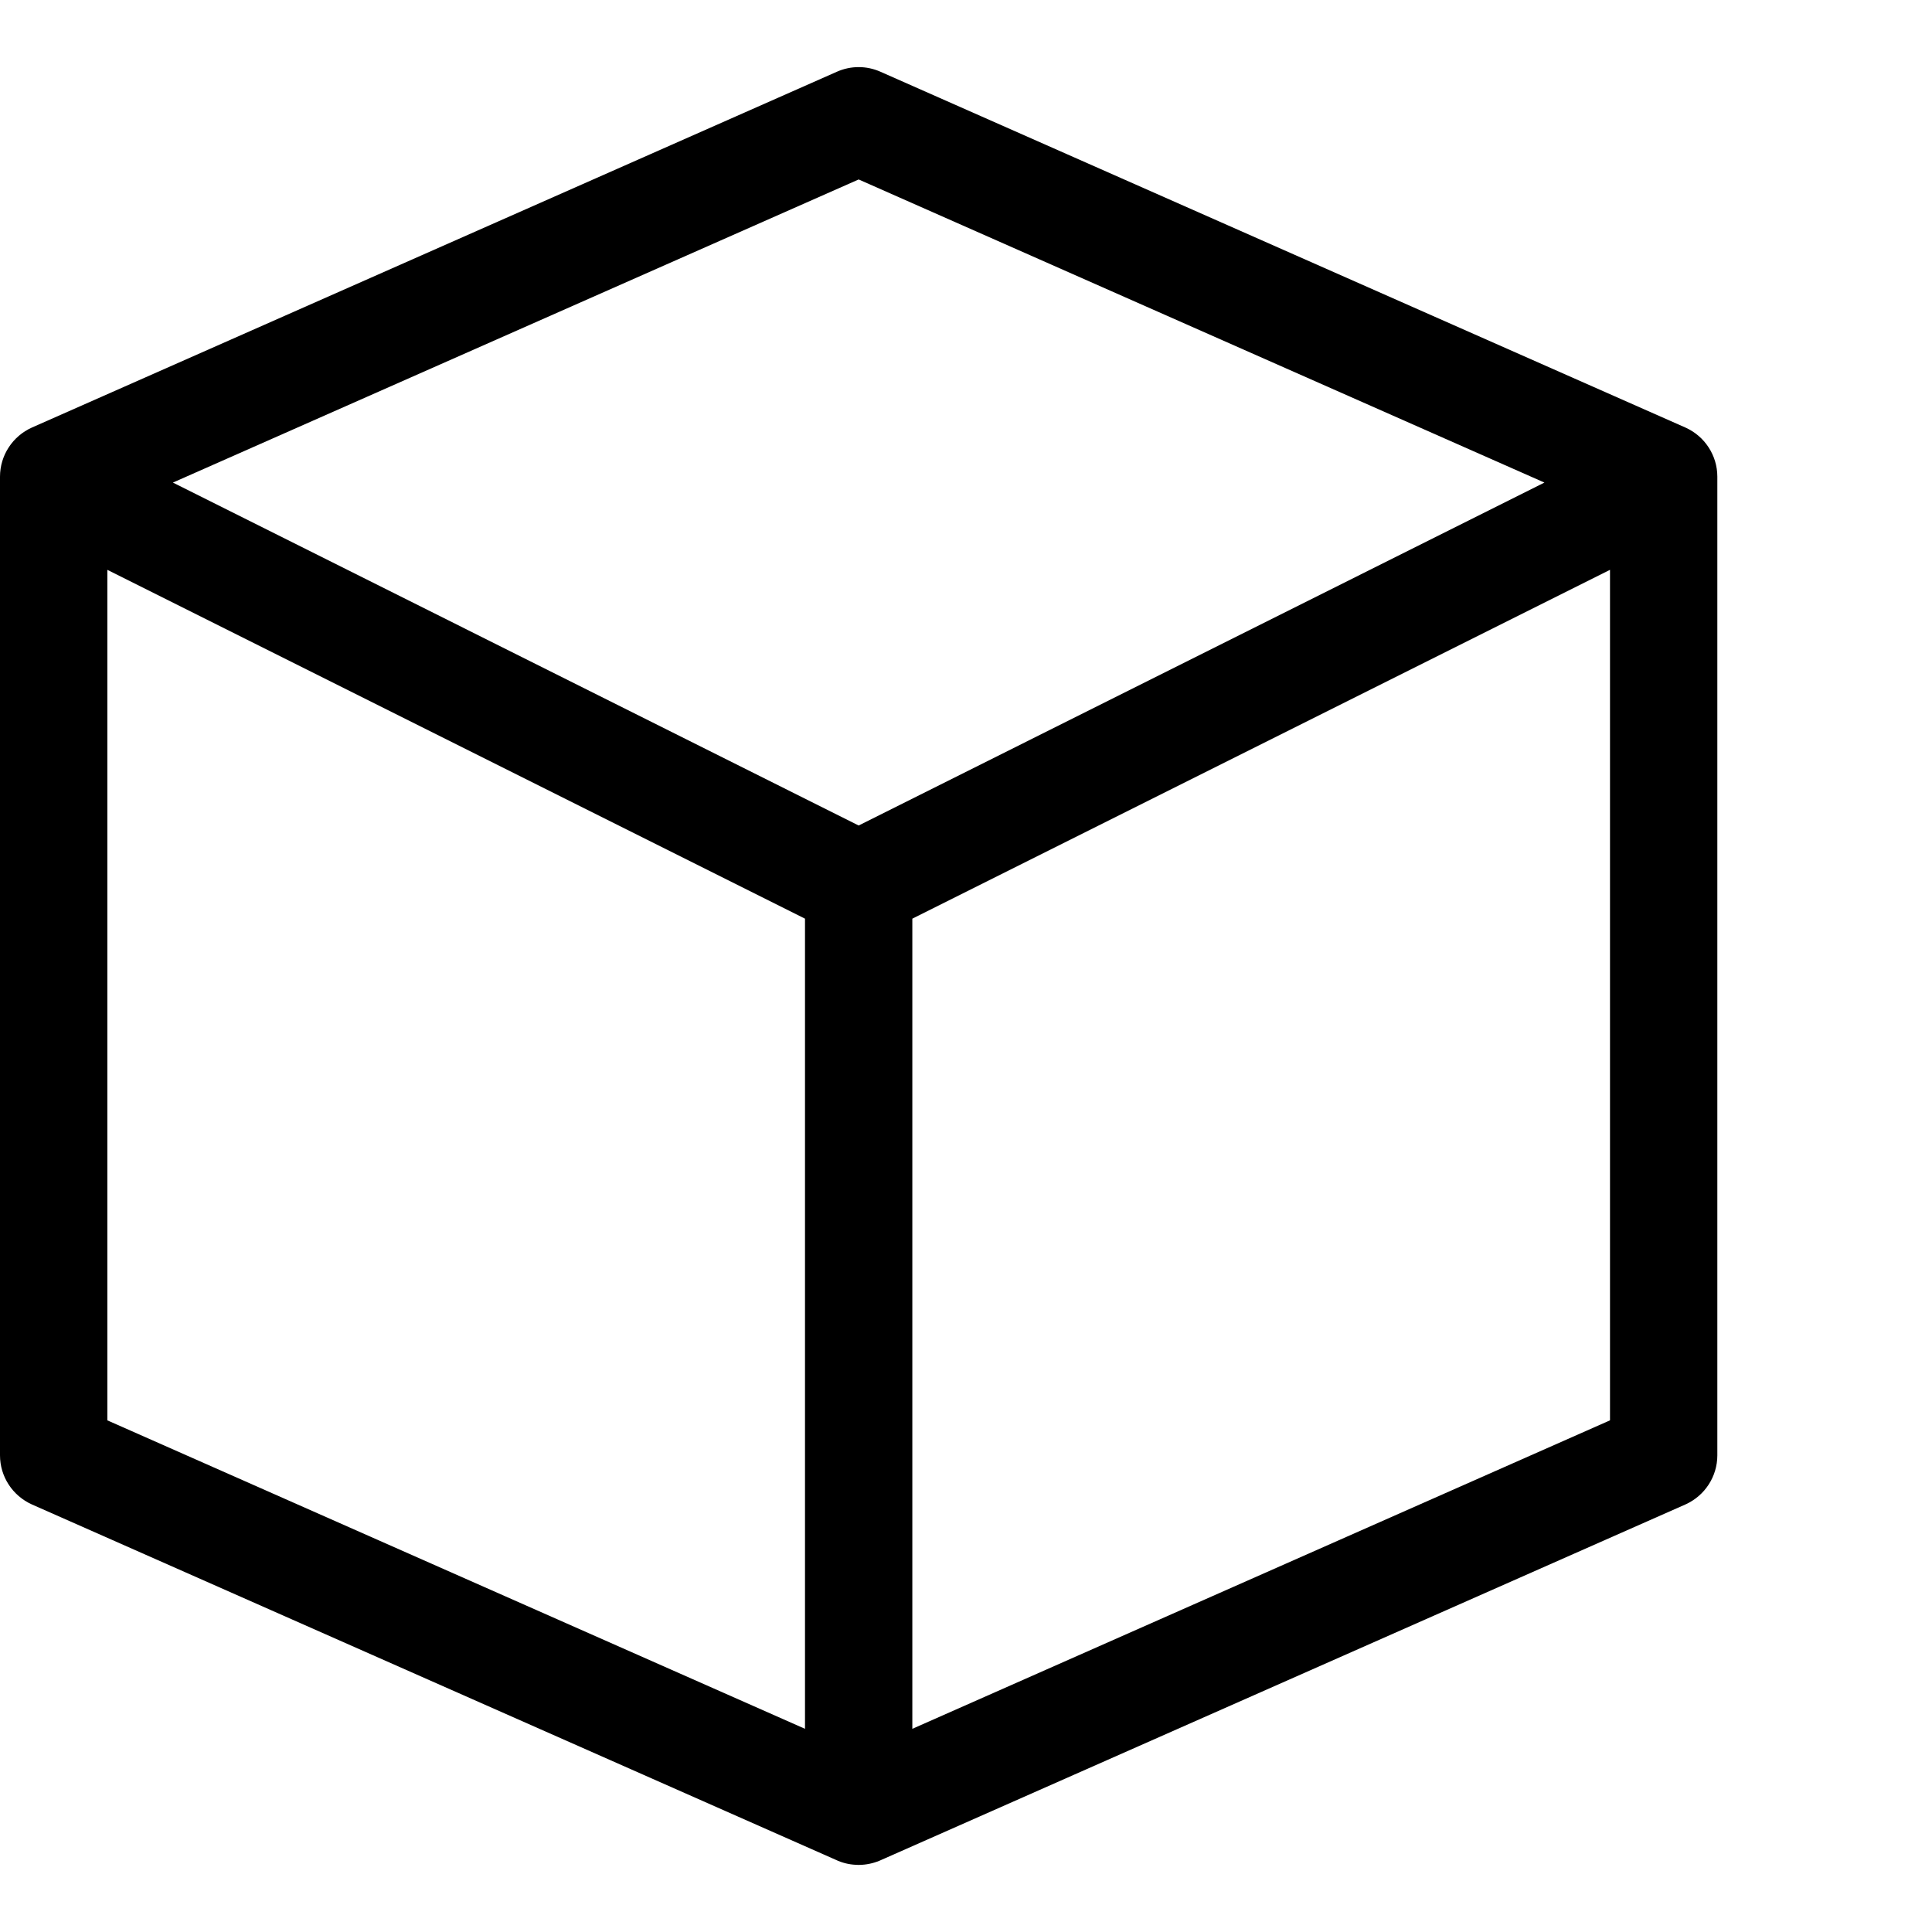
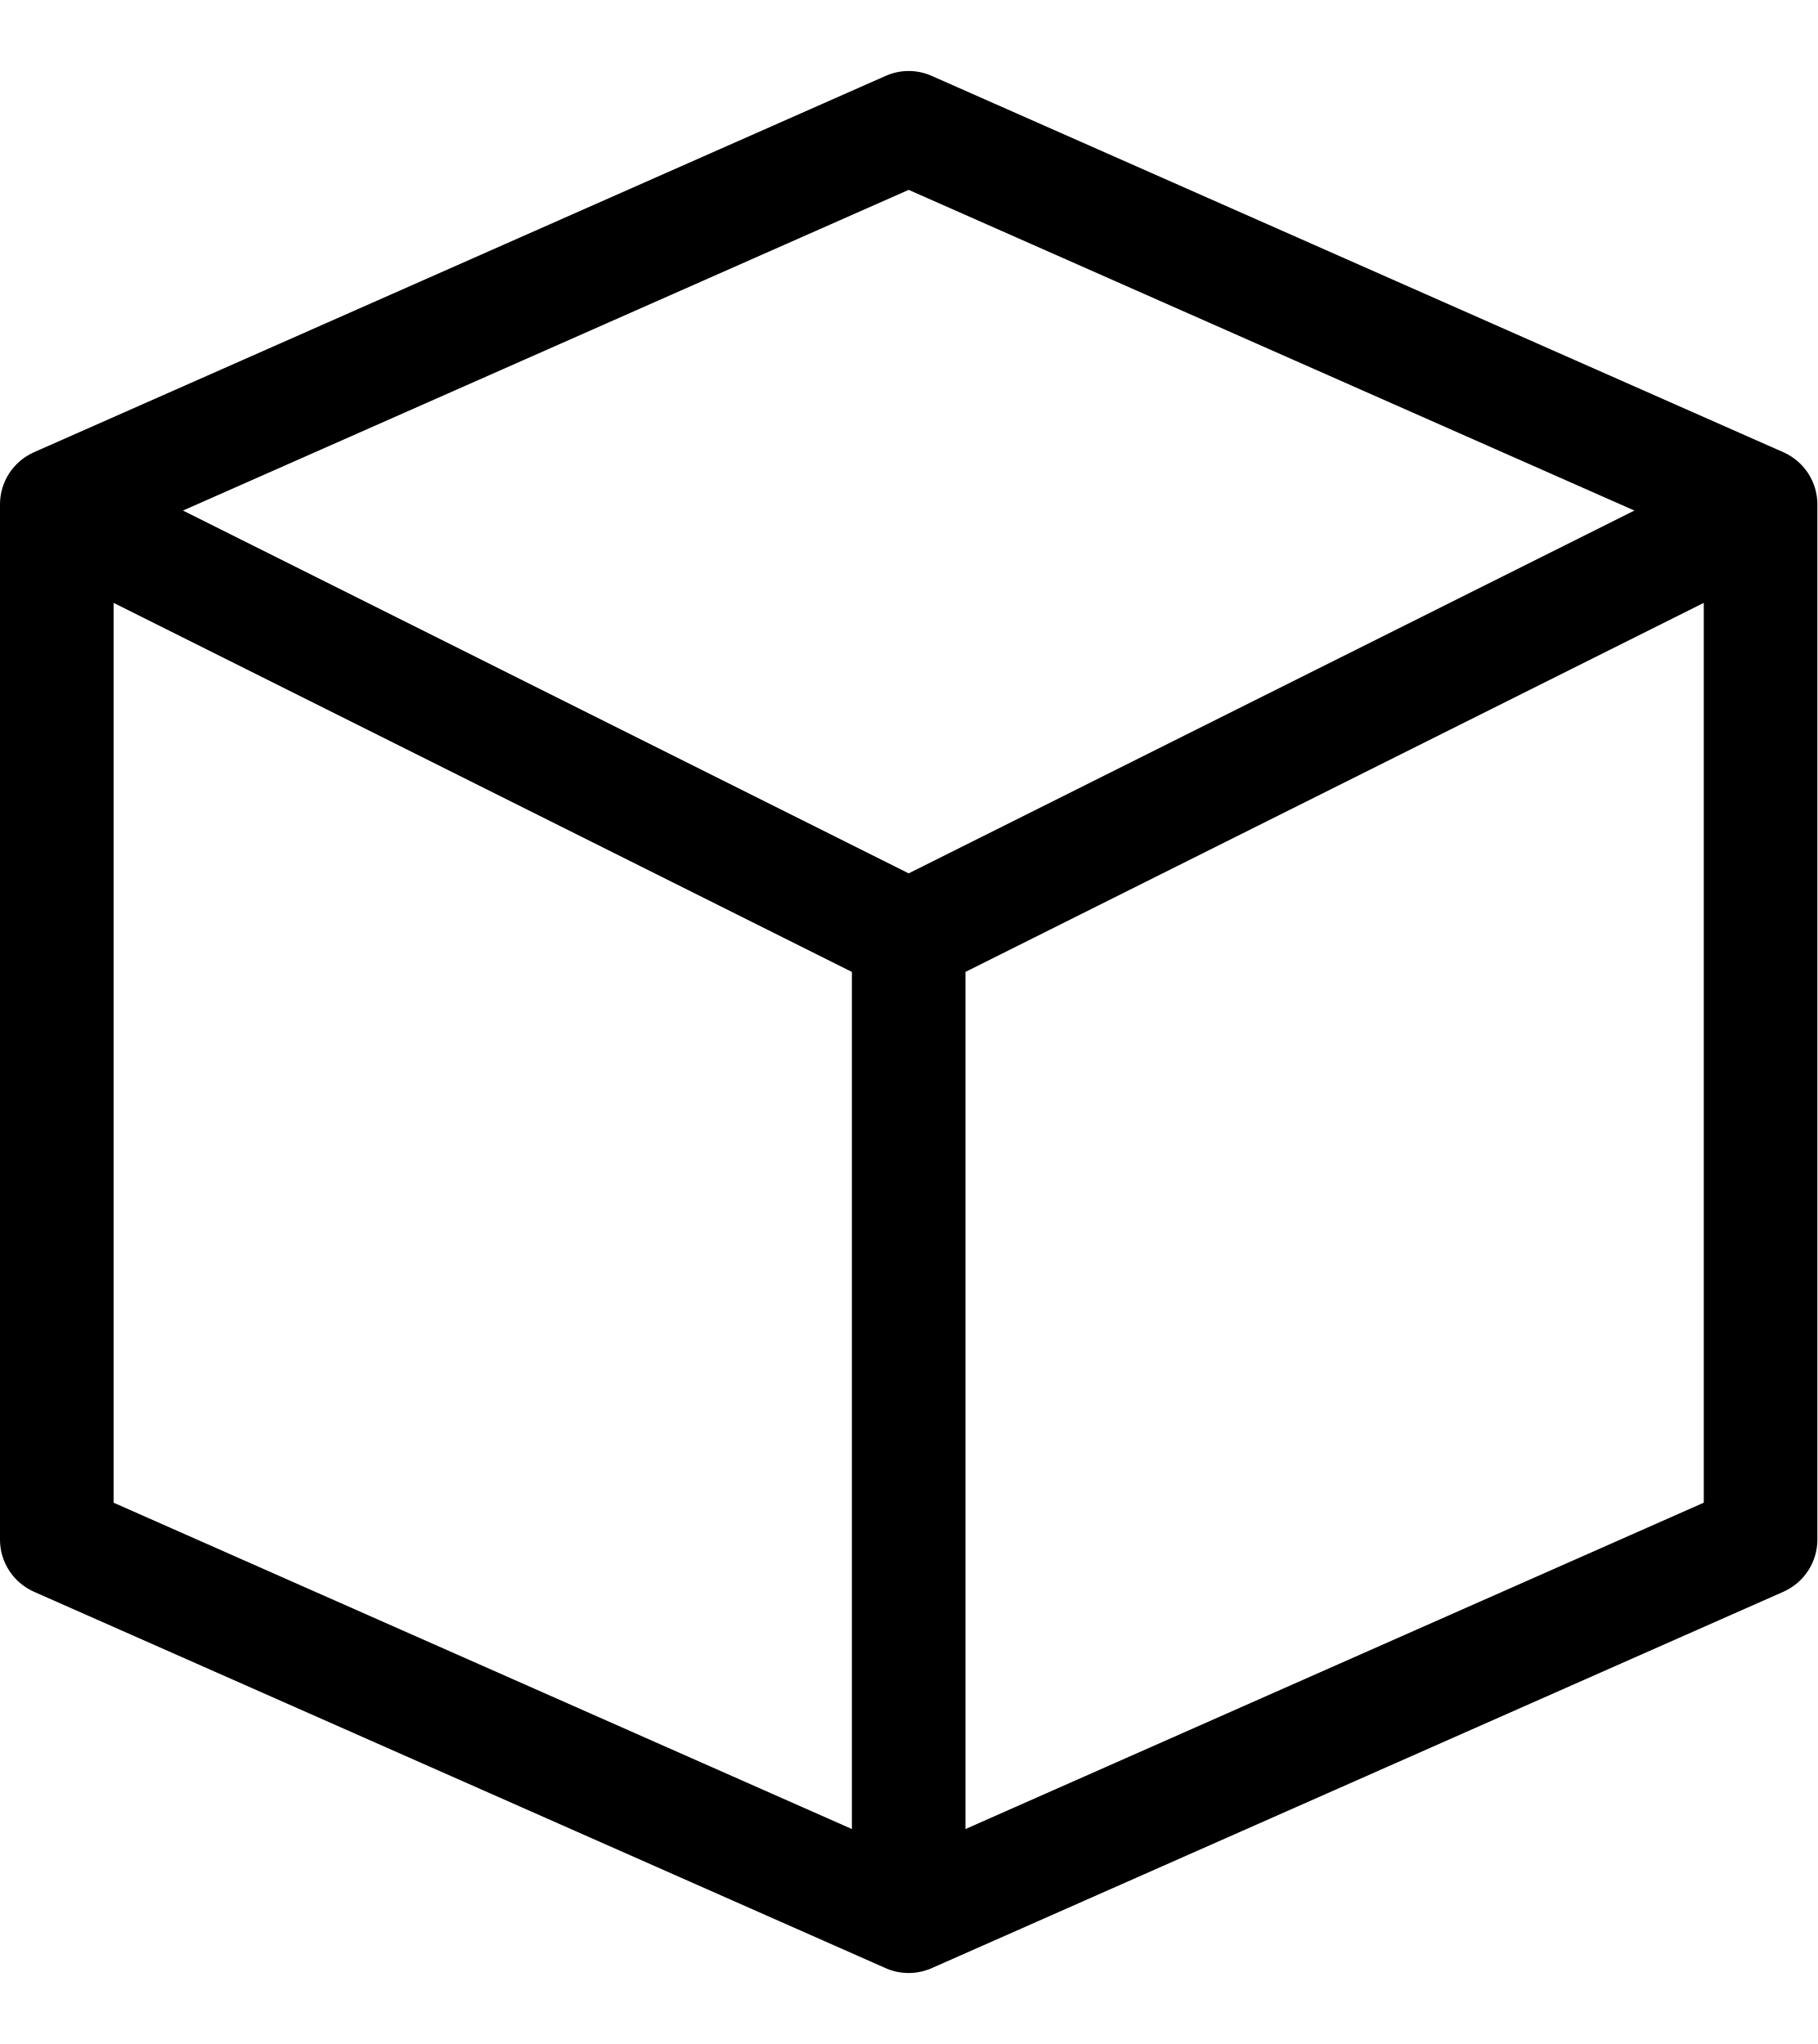
- <svg xmlns="http://www.w3.org/2000/svg" viewBox="0 0 18 18" fill="none">
-   <path fill-rule="evenodd" clip-rule="evenodd" d="M8.202 0.668C8.073 0.611 7.927 0.611 7.798 0.668L0.298 3.983C0.117 4.064 0 4.243 0 4.441V4.5C0 4.5 0 4.5 0 4.5V13.559C0 13.757 0.117 13.936 0.298 14.017L7.788 17.328C7.845 17.355 7.908 17.371 7.974 17.374C7.983 17.375 7.991 17.375 8 17.375C8.01 17.375 8.019 17.375 8.029 17.374C8.094 17.37 8.156 17.354 8.212 17.328L15.702 14.017C15.883 13.936 16 13.757 16 13.559V4.515C16 4.505 16 4.495 16 4.485V4.441C16 4.243 15.883 4.064 15.702 3.983L8.202 0.668ZM14.389 4.496L8 1.672L1.611 4.496L8 7.691L14.389 4.496ZM1 5.309V13.233L7.5 16.107V8.559L1 5.309ZM8.5 16.107L15 13.233V5.309L8.5 8.559V16.107Z" fill="url(#paint0_linear_24792_73682)" />
+ <svg xmlns="http://www.w3.org/2000/svg" width="16" height="18" viewBox="0 0 16 18" fill="none">
+   <path fill-rule="evenodd" clip-rule="evenodd" d="M8.202 0.668C8.073 0.611 7.927 0.611 7.798 0.668L0.298 3.983C0.117 4.064 0 4.243 0 4.441V4.5C0 4.5 0 4.5 0 4.5V13.559C0 13.757 0.117 13.936 0.298 14.017L7.788 17.328C7.845 17.355 7.908 17.371 7.974 17.374C7.983 17.375 7.991 17.375 8 17.375C8.01 17.375 8.019 17.375 8.029 17.374C8.094 17.37 8.156 17.354 8.212 17.328L15.702 14.017C15.883 13.936 16 13.757 16 13.559V4.515C16 4.505 16 4.495 16 4.485V4.441C16 4.243 15.883 4.064 15.702 3.983L8.202 0.668ZM14.389 4.496L8 1.672L1.611 4.496L8 7.691L14.389 4.496ZM1 5.309V13.233L7.5 16.107V8.559L1 5.309ZM8.5 16.107L15 13.233V5.309L8.5 8.559V16.107Z" fill="url(#paint0_linear_25834_127425)" style="" />
  <defs>
-     <linearGradient id="paint0_linear_24792_73682" x1="8" y1="0.625" x2="8" y2="17.375" gradientUnits="userSpaceOnUse">
-       <stop stop-color="currentColor" style="stop-color:currentColor;stop-color:color(display-p3 0.94 0.94 0.94);stop-opacity:1;" />
-       <stop offset="1" stop-color="currentColor" style="stop-color:currentColor;stop-color:color(display-p3 0.613 0.613 0.613);stop-opacity:1;" />
+     <linearGradient id="paint0_linear_25834_127425" x1="8" y1="0.625" x2="8" y2="17.375" gradientUnits="userSpaceOnUse">
+       <stop style="stop-opacity:1;" />
+       <stop offset="1" style="stop-opacity:1;" />
    </linearGradient>
  </defs>
</svg>
